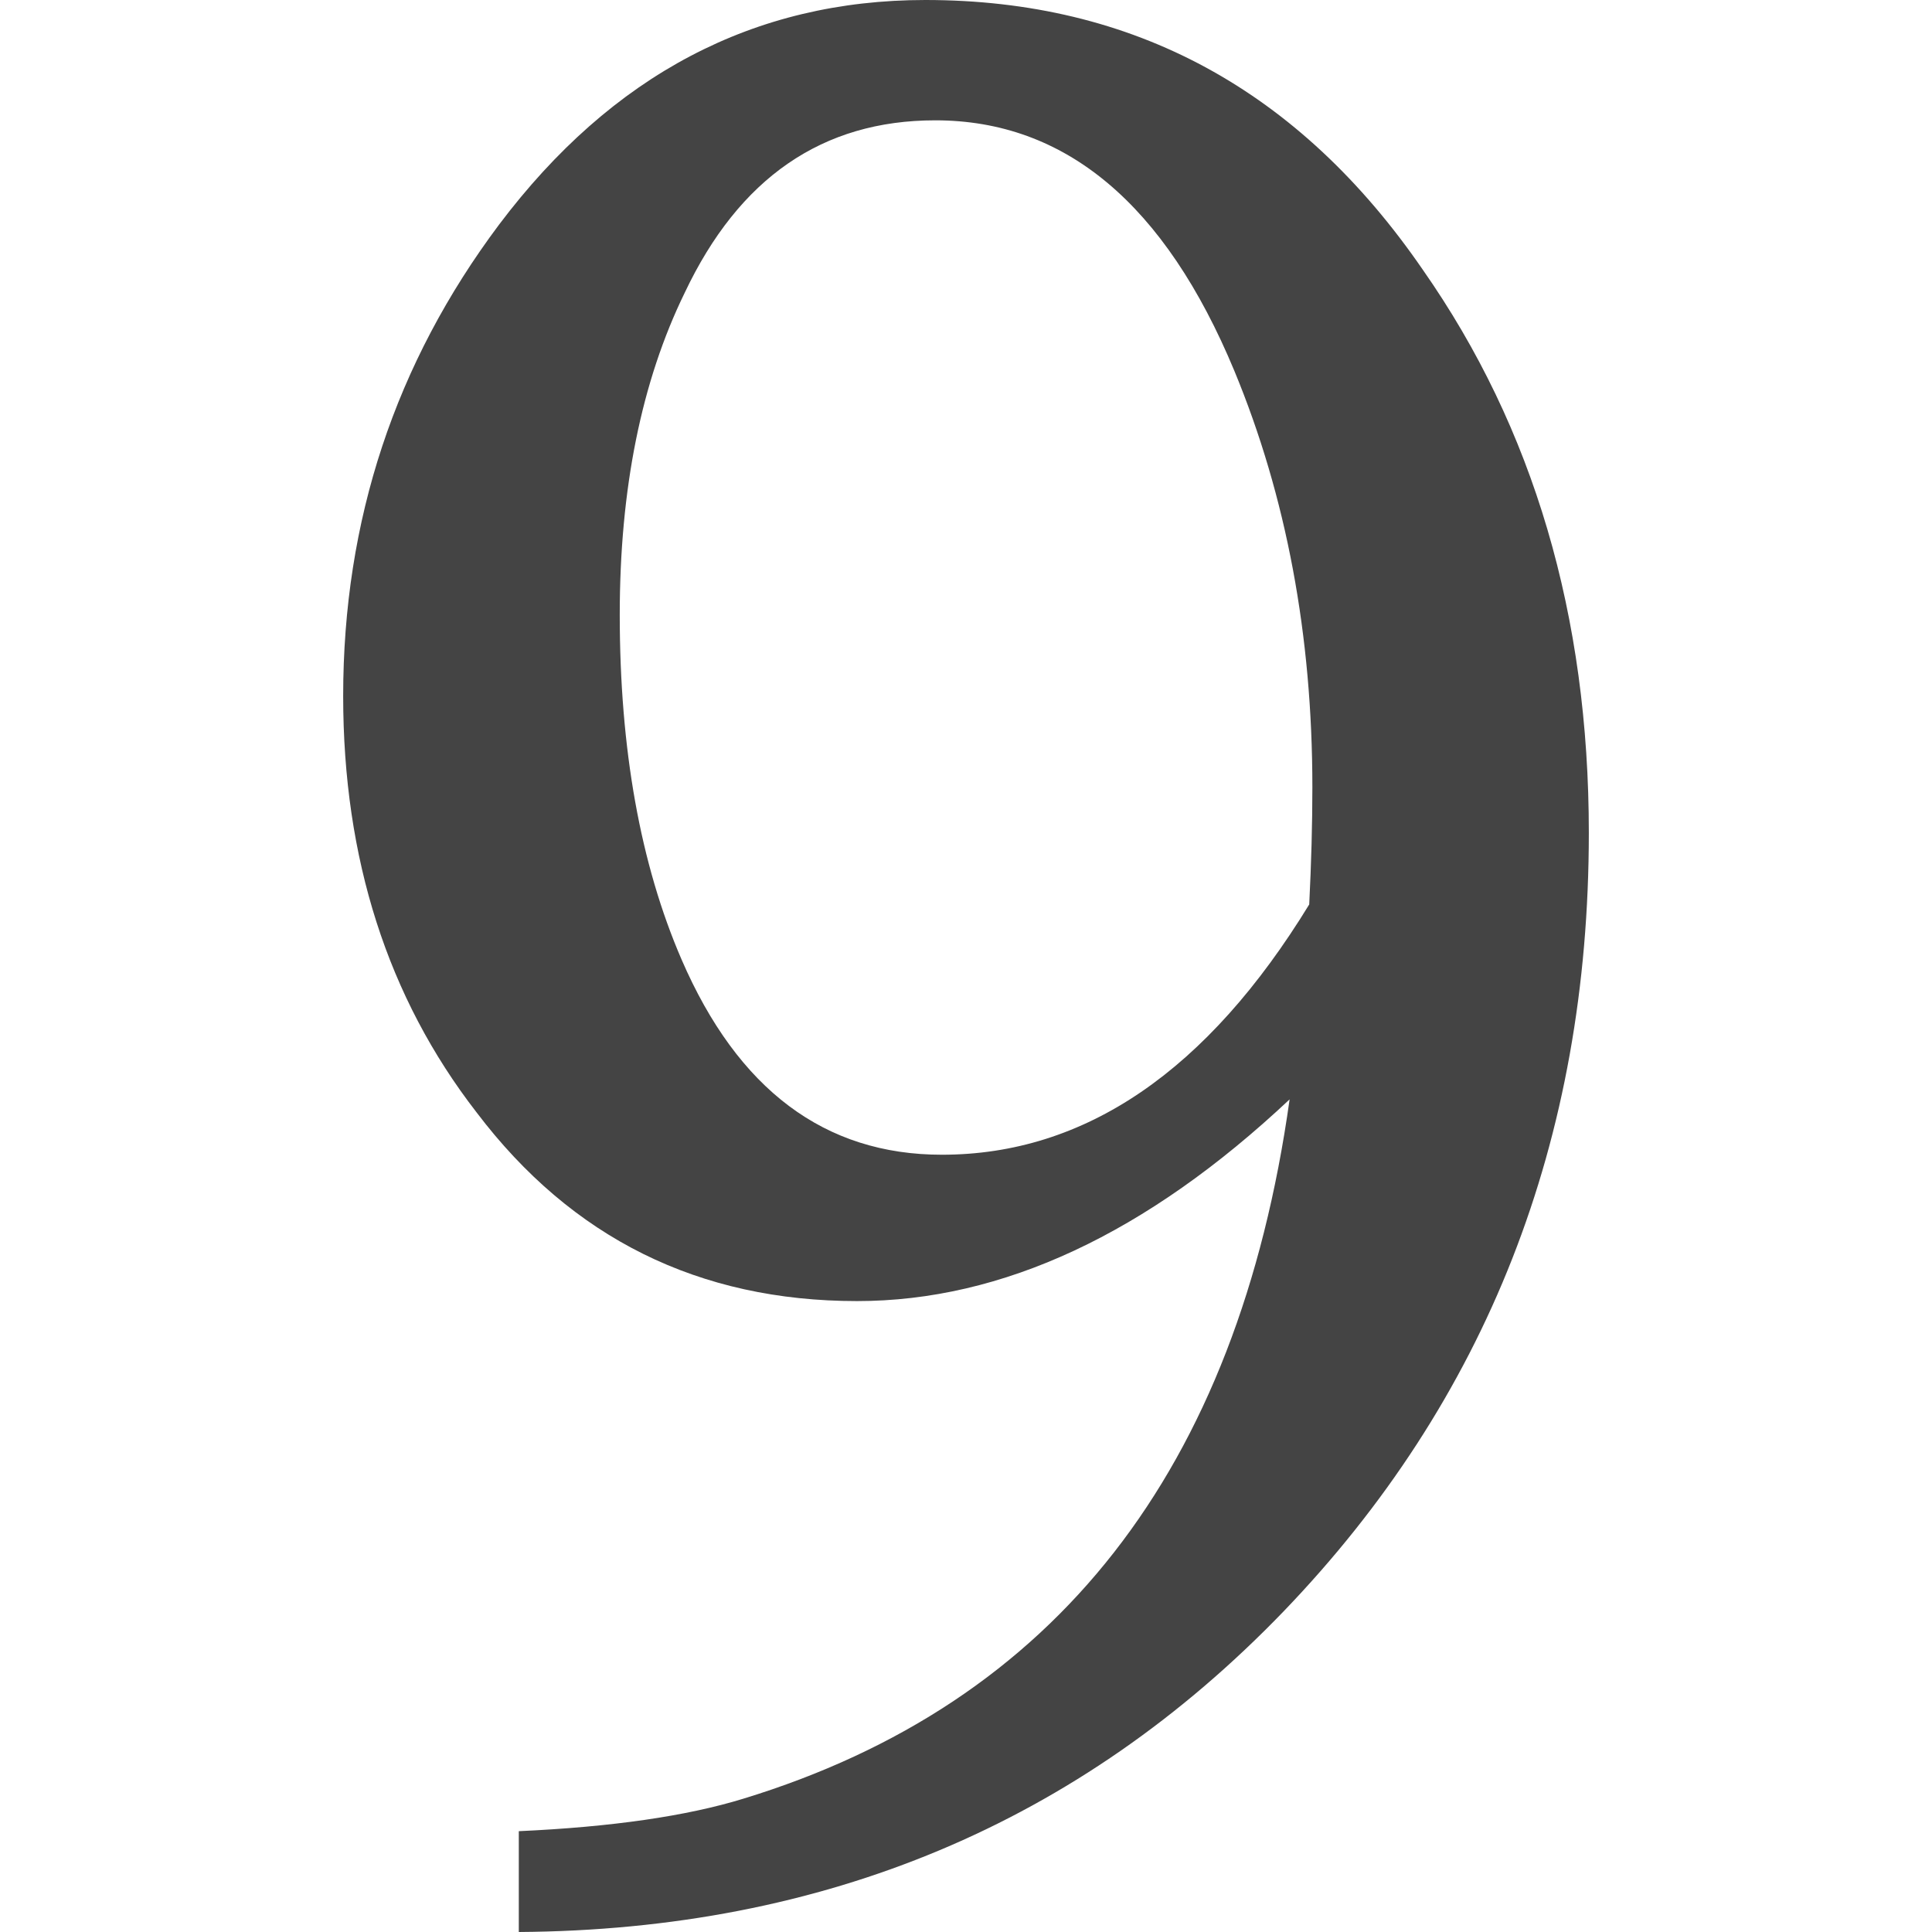
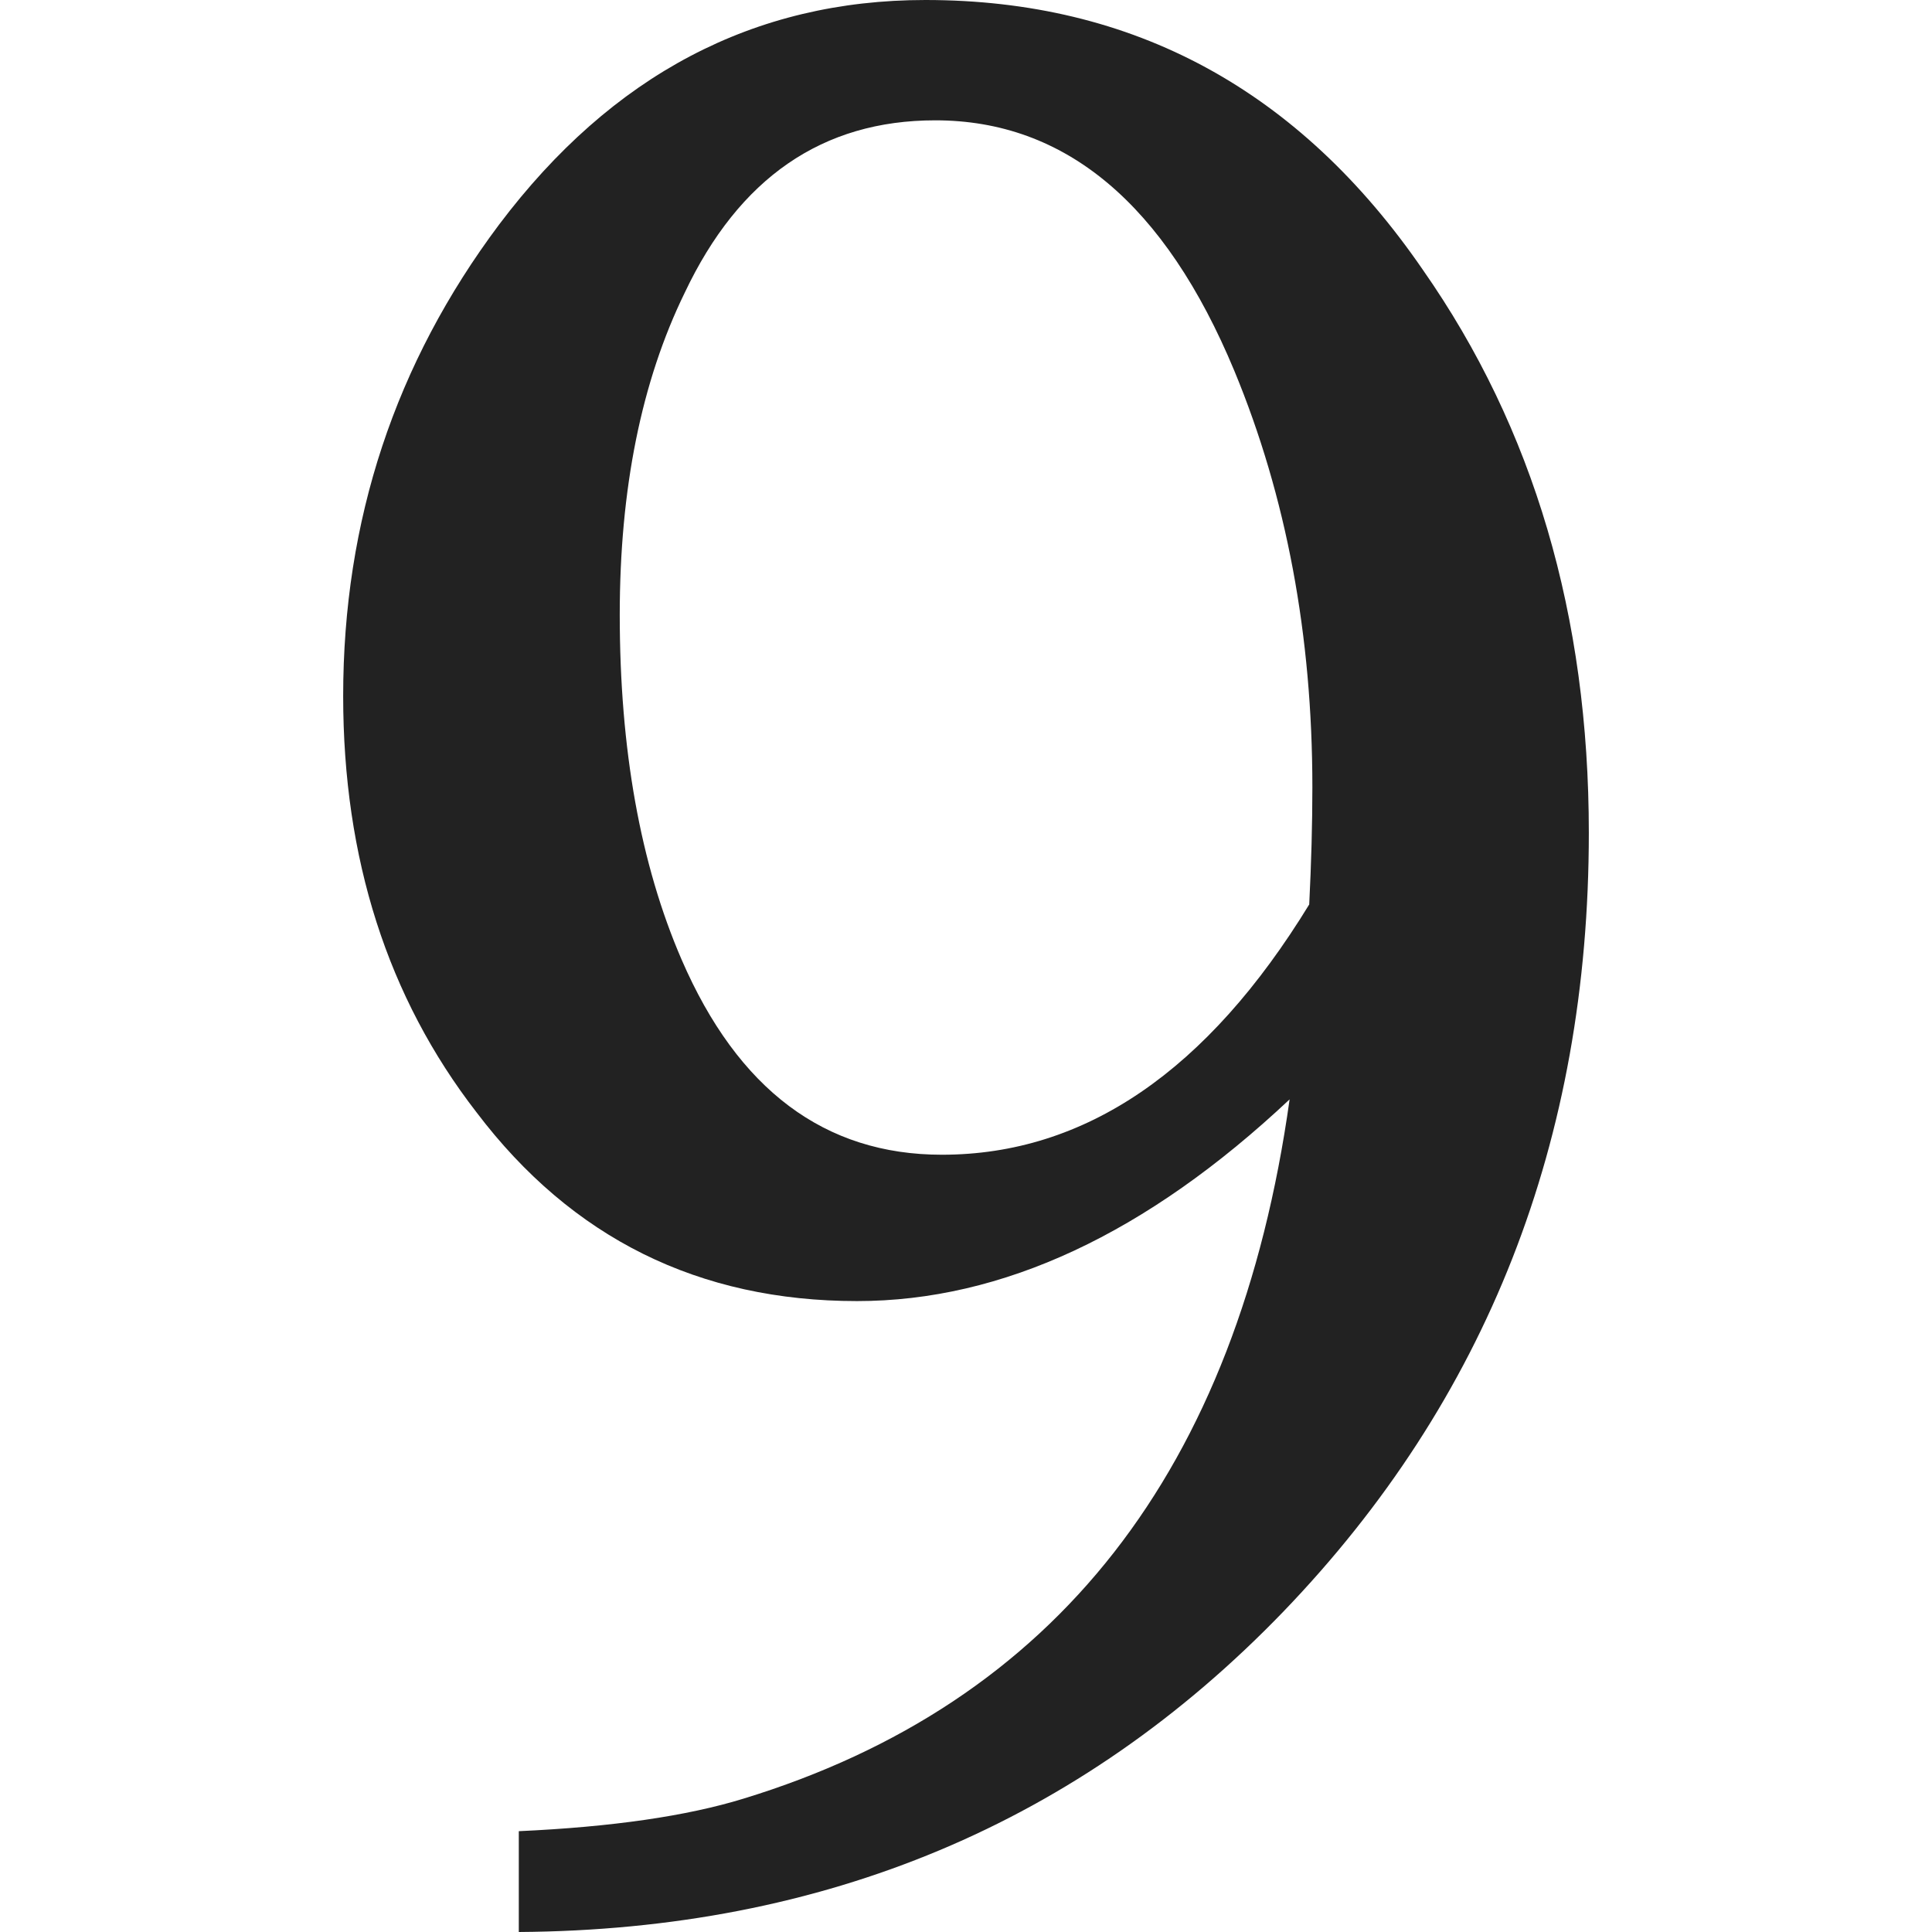
<svg xmlns="http://www.w3.org/2000/svg" version="1.1" width="32" height="32" viewBox="0 0 32 32">
-   <path fill="#444" d="M21.36 18.209c-2.369 2.227-4.759 3.341-7.164 3.341-2.622 0-4.724-1.042-6.303-3.126-1.474-1.903-2.209-4.203-2.209-6.896 0-2.909 0.861-5.511 2.584-7.81 1.869-2.48 4.222-3.718 7.059-3.718 3.449 0 6.195 1.491 8.242 4.472 1.833 2.622 2.747 5.728 2.747 9.321 0 5.098-1.69 9.399-5.062 12.903-3.376 3.501-7.597 5.27-12.661 5.304v-1.67c1.544-0.070 2.781-0.25 3.719-0.538 5.169-1.58 8.188-5.44 9.048-11.583zM21.685 14.977c0.034-0.682 0.052-1.329 0.052-1.938 0-2.514-0.43-4.814-1.292-6.896-1.15-2.766-2.8-4.15-4.954-4.15-1.87 0-3.25 0.954-4.15 2.856-0.719 1.473-1.076 3.25-1.076 5.334 0 2.226 0.341 4.13 1.024 5.71 0.933 2.155 2.37 3.233 4.311 3.233 2.368 0 4.396-1.383 6.087-4.149z" />
+   <path fill="#222" d="M21.36 18.209c-2.369 2.227-4.759 3.341-7.164 3.341-2.622 0-4.724-1.042-6.303-3.126-1.474-1.903-2.209-4.203-2.209-6.896 0-2.909 0.861-5.511 2.584-7.81 1.869-2.48 4.222-3.718 7.059-3.718 3.449 0 6.195 1.491 8.242 4.472 1.833 2.622 2.747 5.728 2.747 9.321 0 5.098-1.69 9.399-5.062 12.903-3.376 3.501-7.597 5.27-12.661 5.304v-1.67c1.544-0.070 2.781-0.25 3.719-0.538 5.169-1.58 8.188-5.44 9.048-11.583zM21.685 14.977c0.034-0.682 0.052-1.329 0.052-1.938 0-2.514-0.43-4.814-1.292-6.896-1.15-2.766-2.8-4.15-4.954-4.15-1.87 0-3.25 0.954-4.15 2.856-0.719 1.473-1.076 3.25-1.076 5.334 0 2.226 0.341 4.13 1.024 5.71 0.933 2.155 2.37 3.233 4.311 3.233 2.368 0 4.396-1.383 6.087-4.149z" />
</svg>
